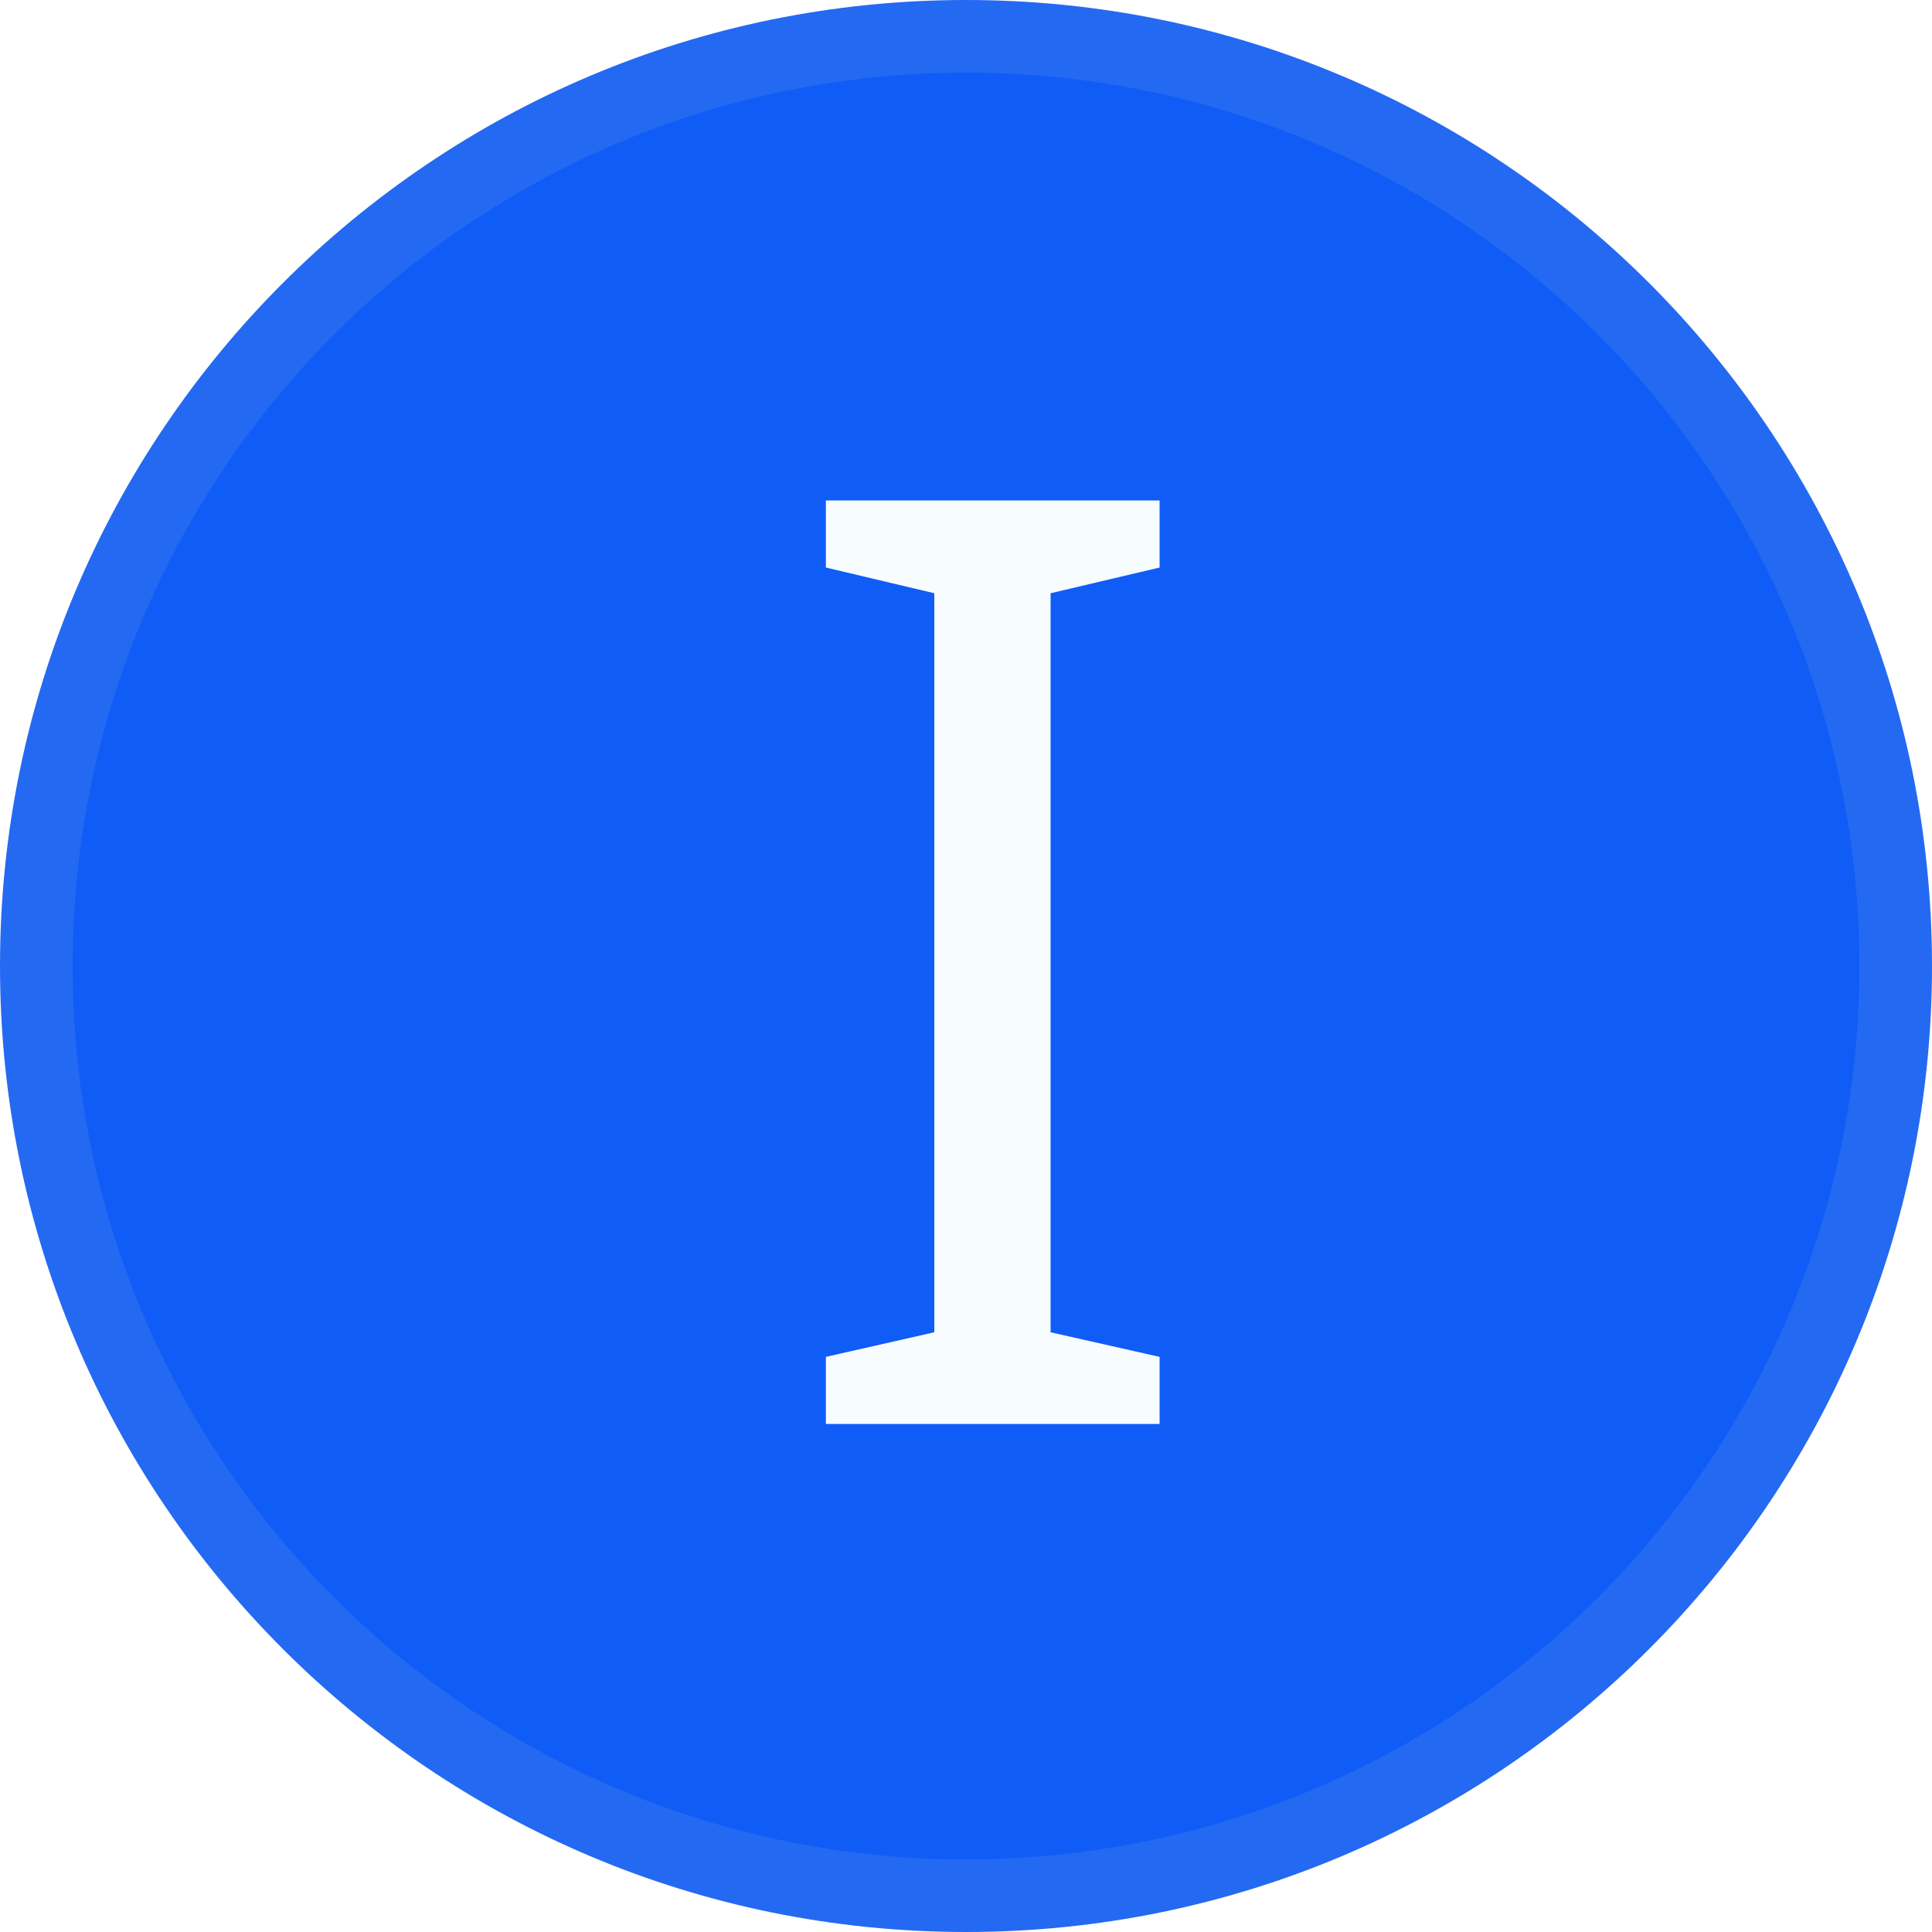
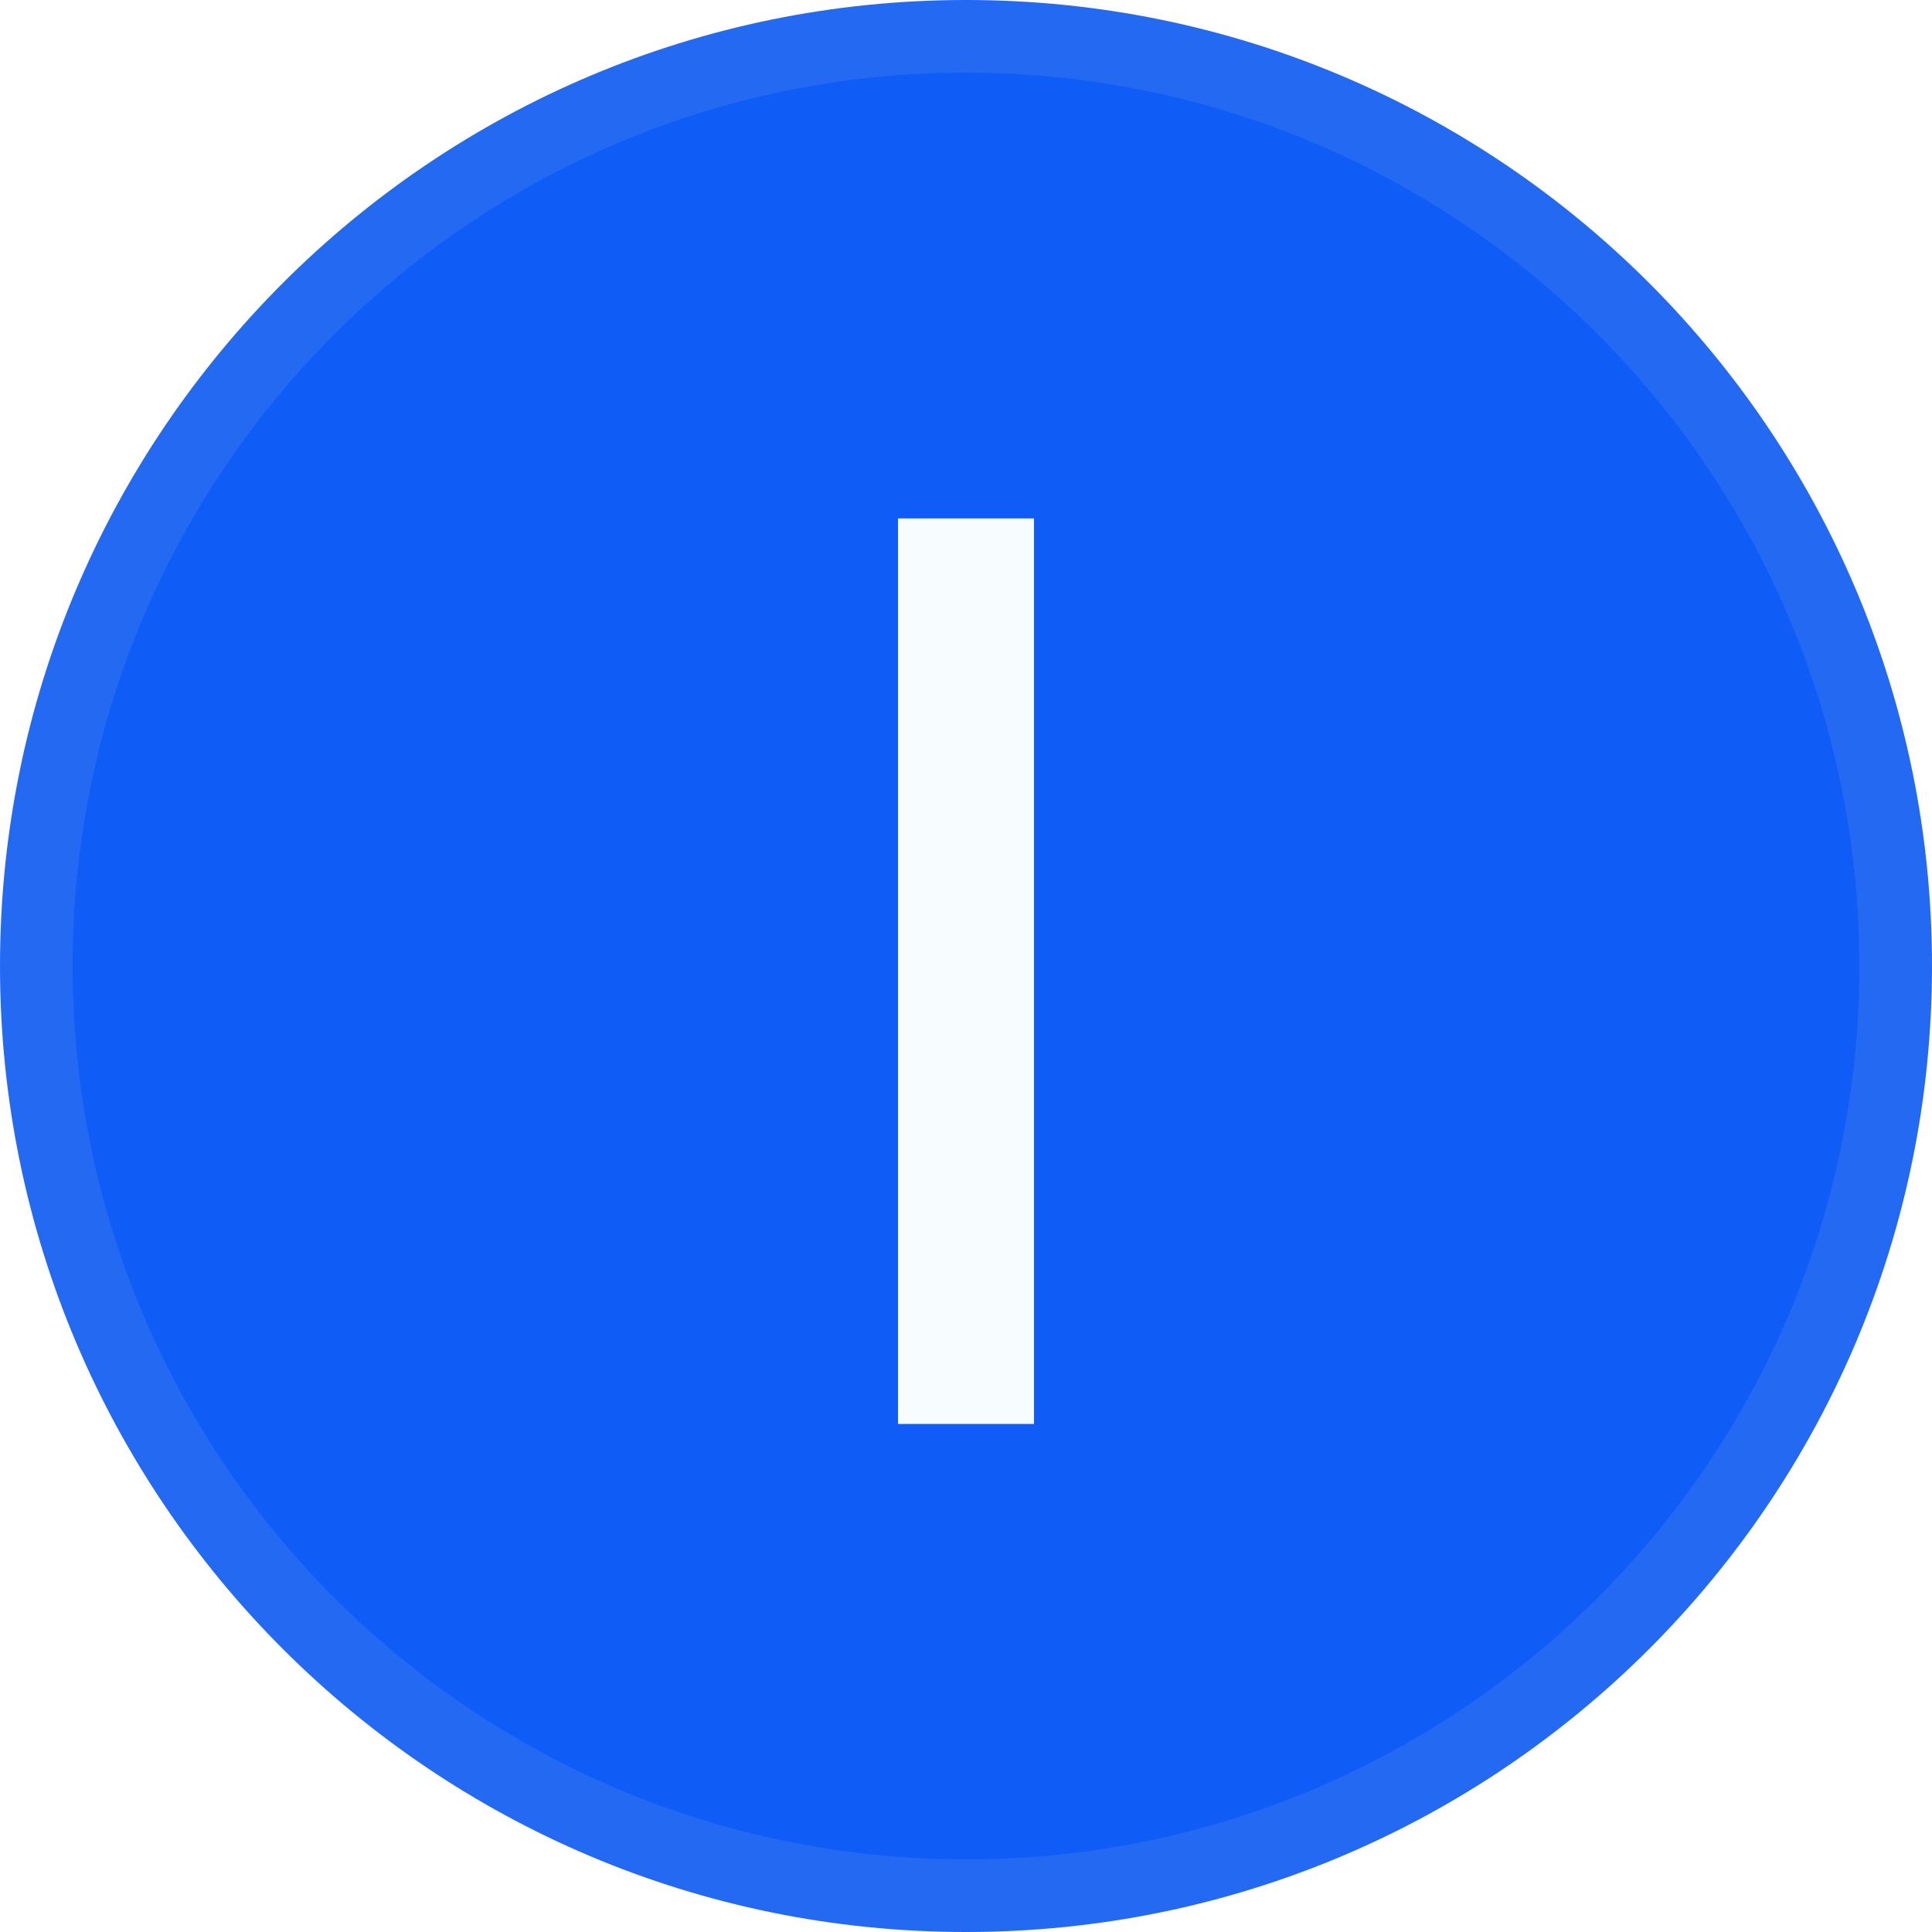
<svg xmlns="http://www.w3.org/2000/svg" id="Layer_1" data-name="Layer 1" viewBox="0 0 54 54">
  <defs>
-     <style>.cls-1{fill:#2469f2;}.cls-2{fill:#0f5cf7;}.cls-3{font-size:36.15px;fill:#f7fdff;font-family:Interstate, Interstate;}</style>
+     <style>.cls-1{fill:#2469f2;}.cls-2{fill:#0f5cf7;}.cls-3{fill:#f7fdff;}</style>
  </defs>
  <circle class="cls-1" cx="27" cy="27" r="27" />
  <circle class="cls-2" cx="27" cy="27" r="24.97" />
-   <text class="cls-3" transform="translate(21.63 39.8)">I</text>
+   <path class="cls-3" d="M28.9,39.8H25.1V14.49h3.8Z" />
</svg>
